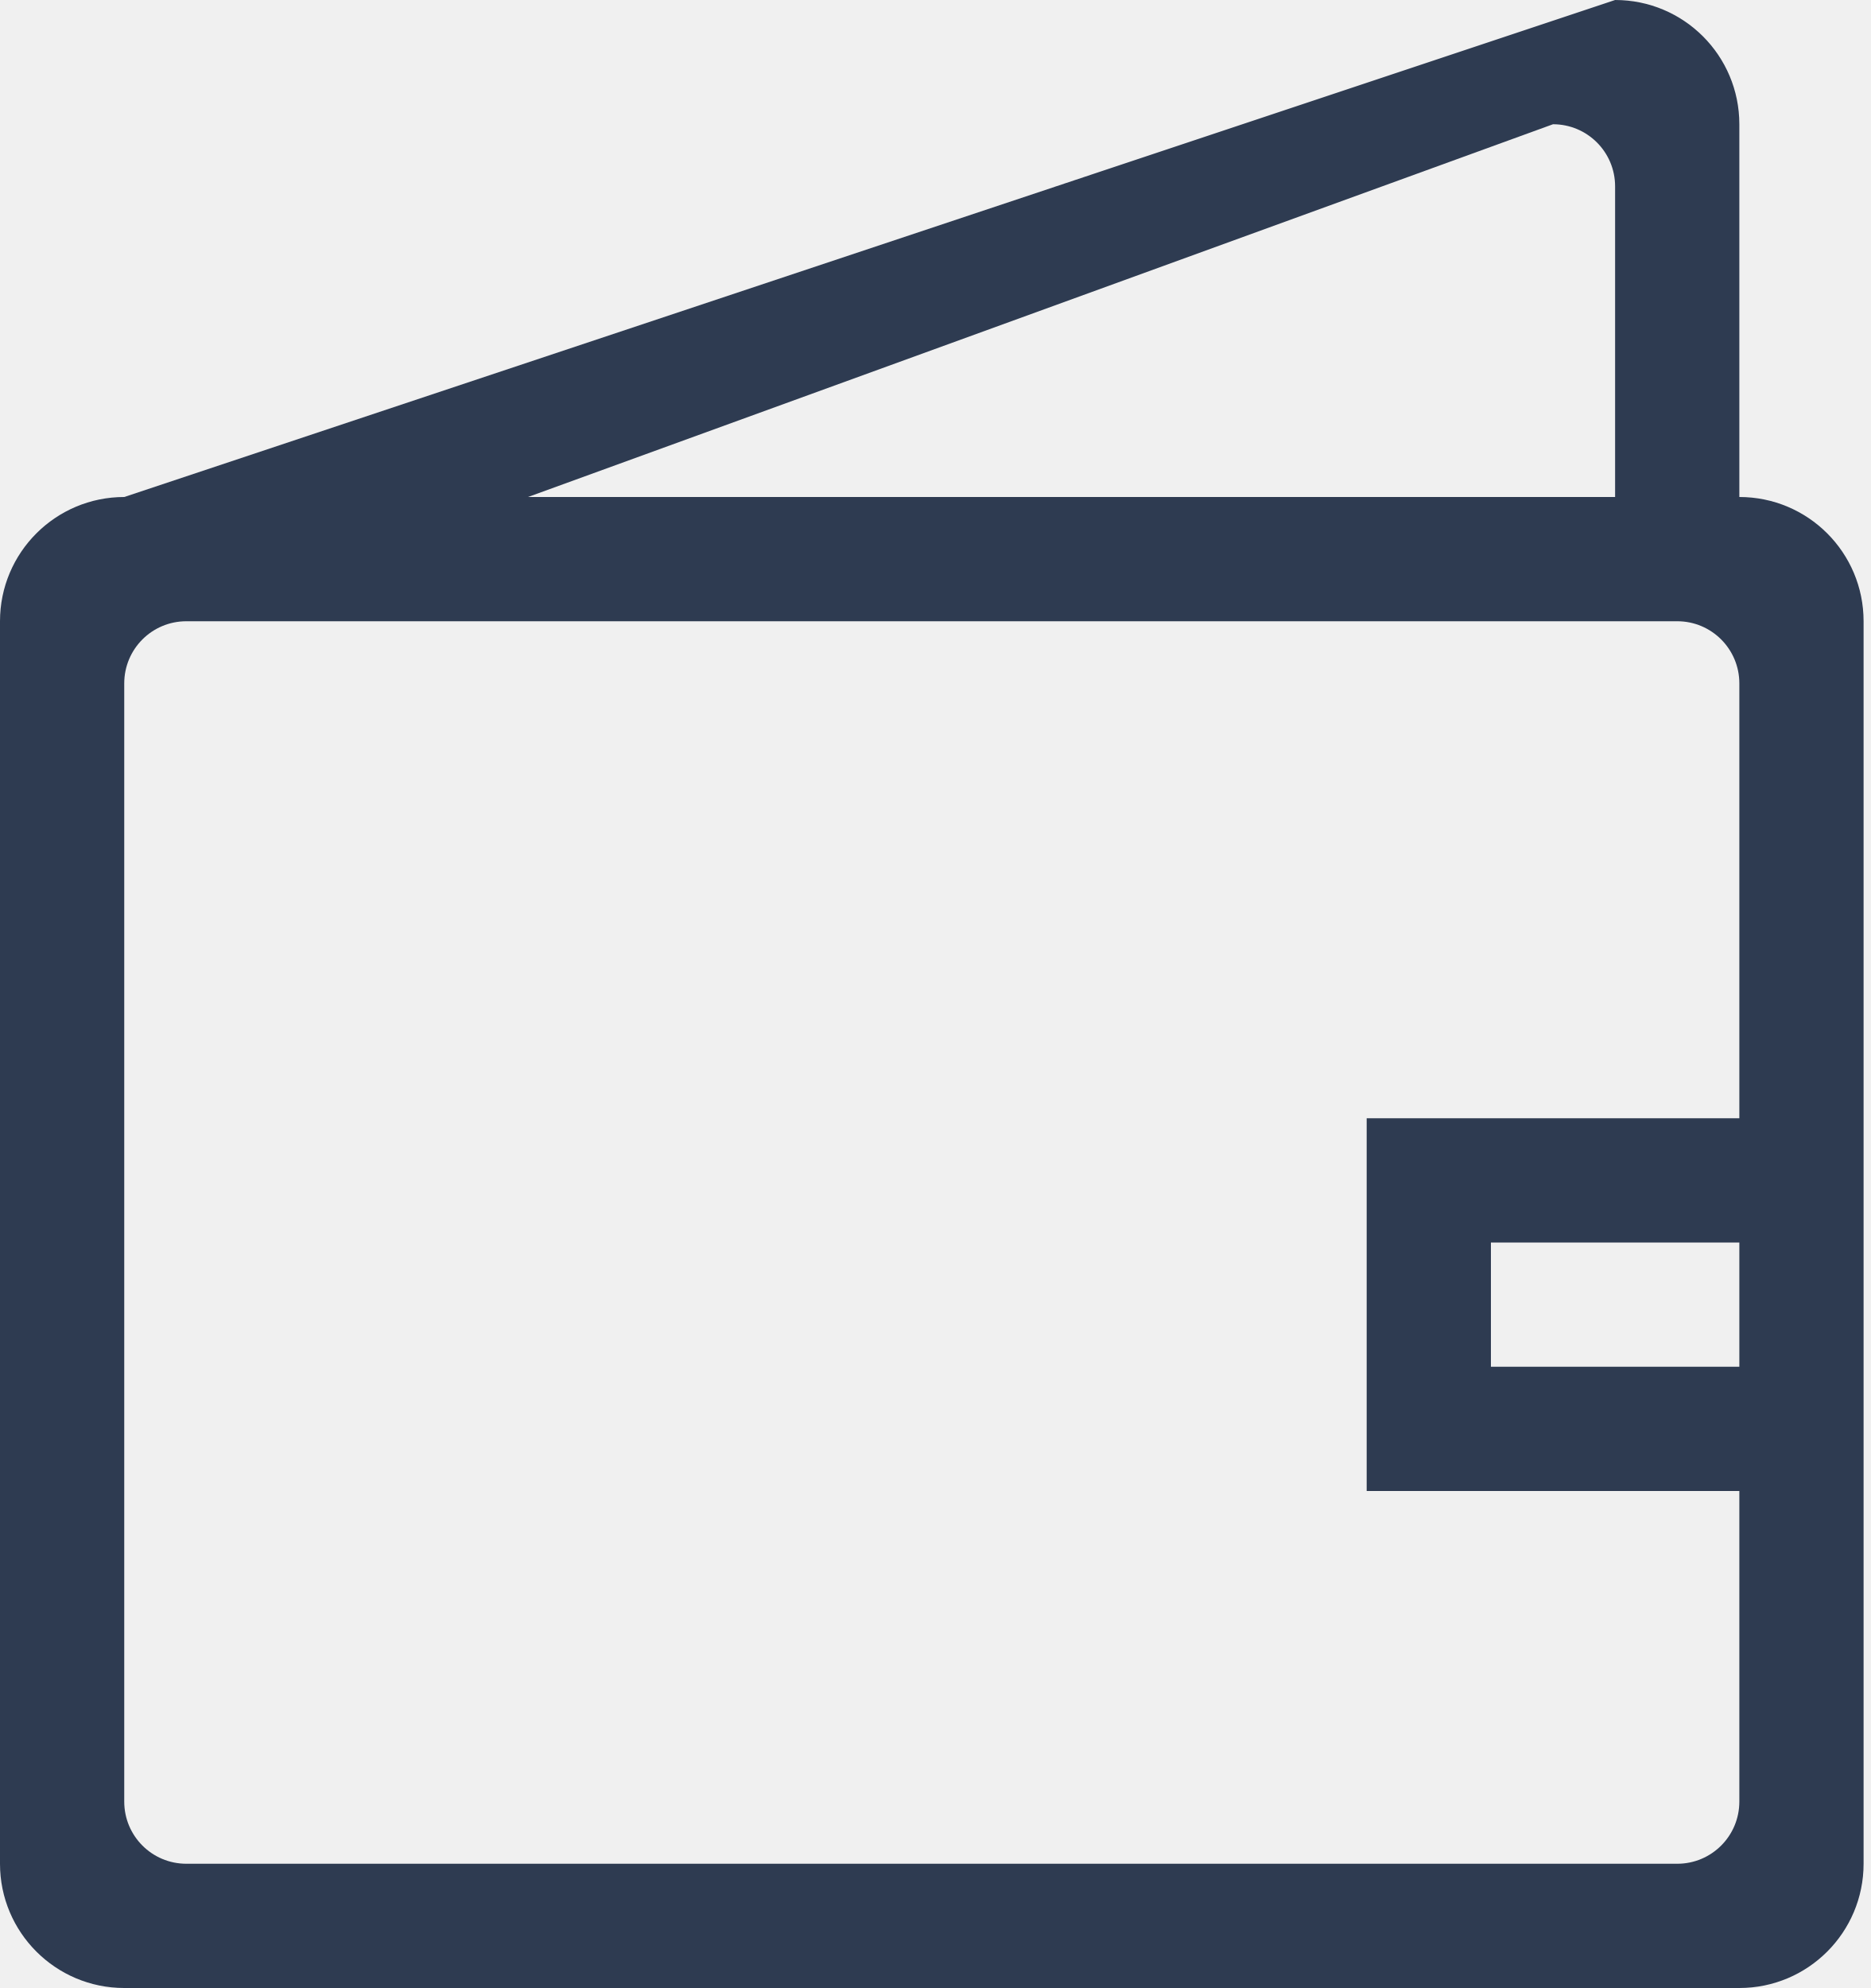
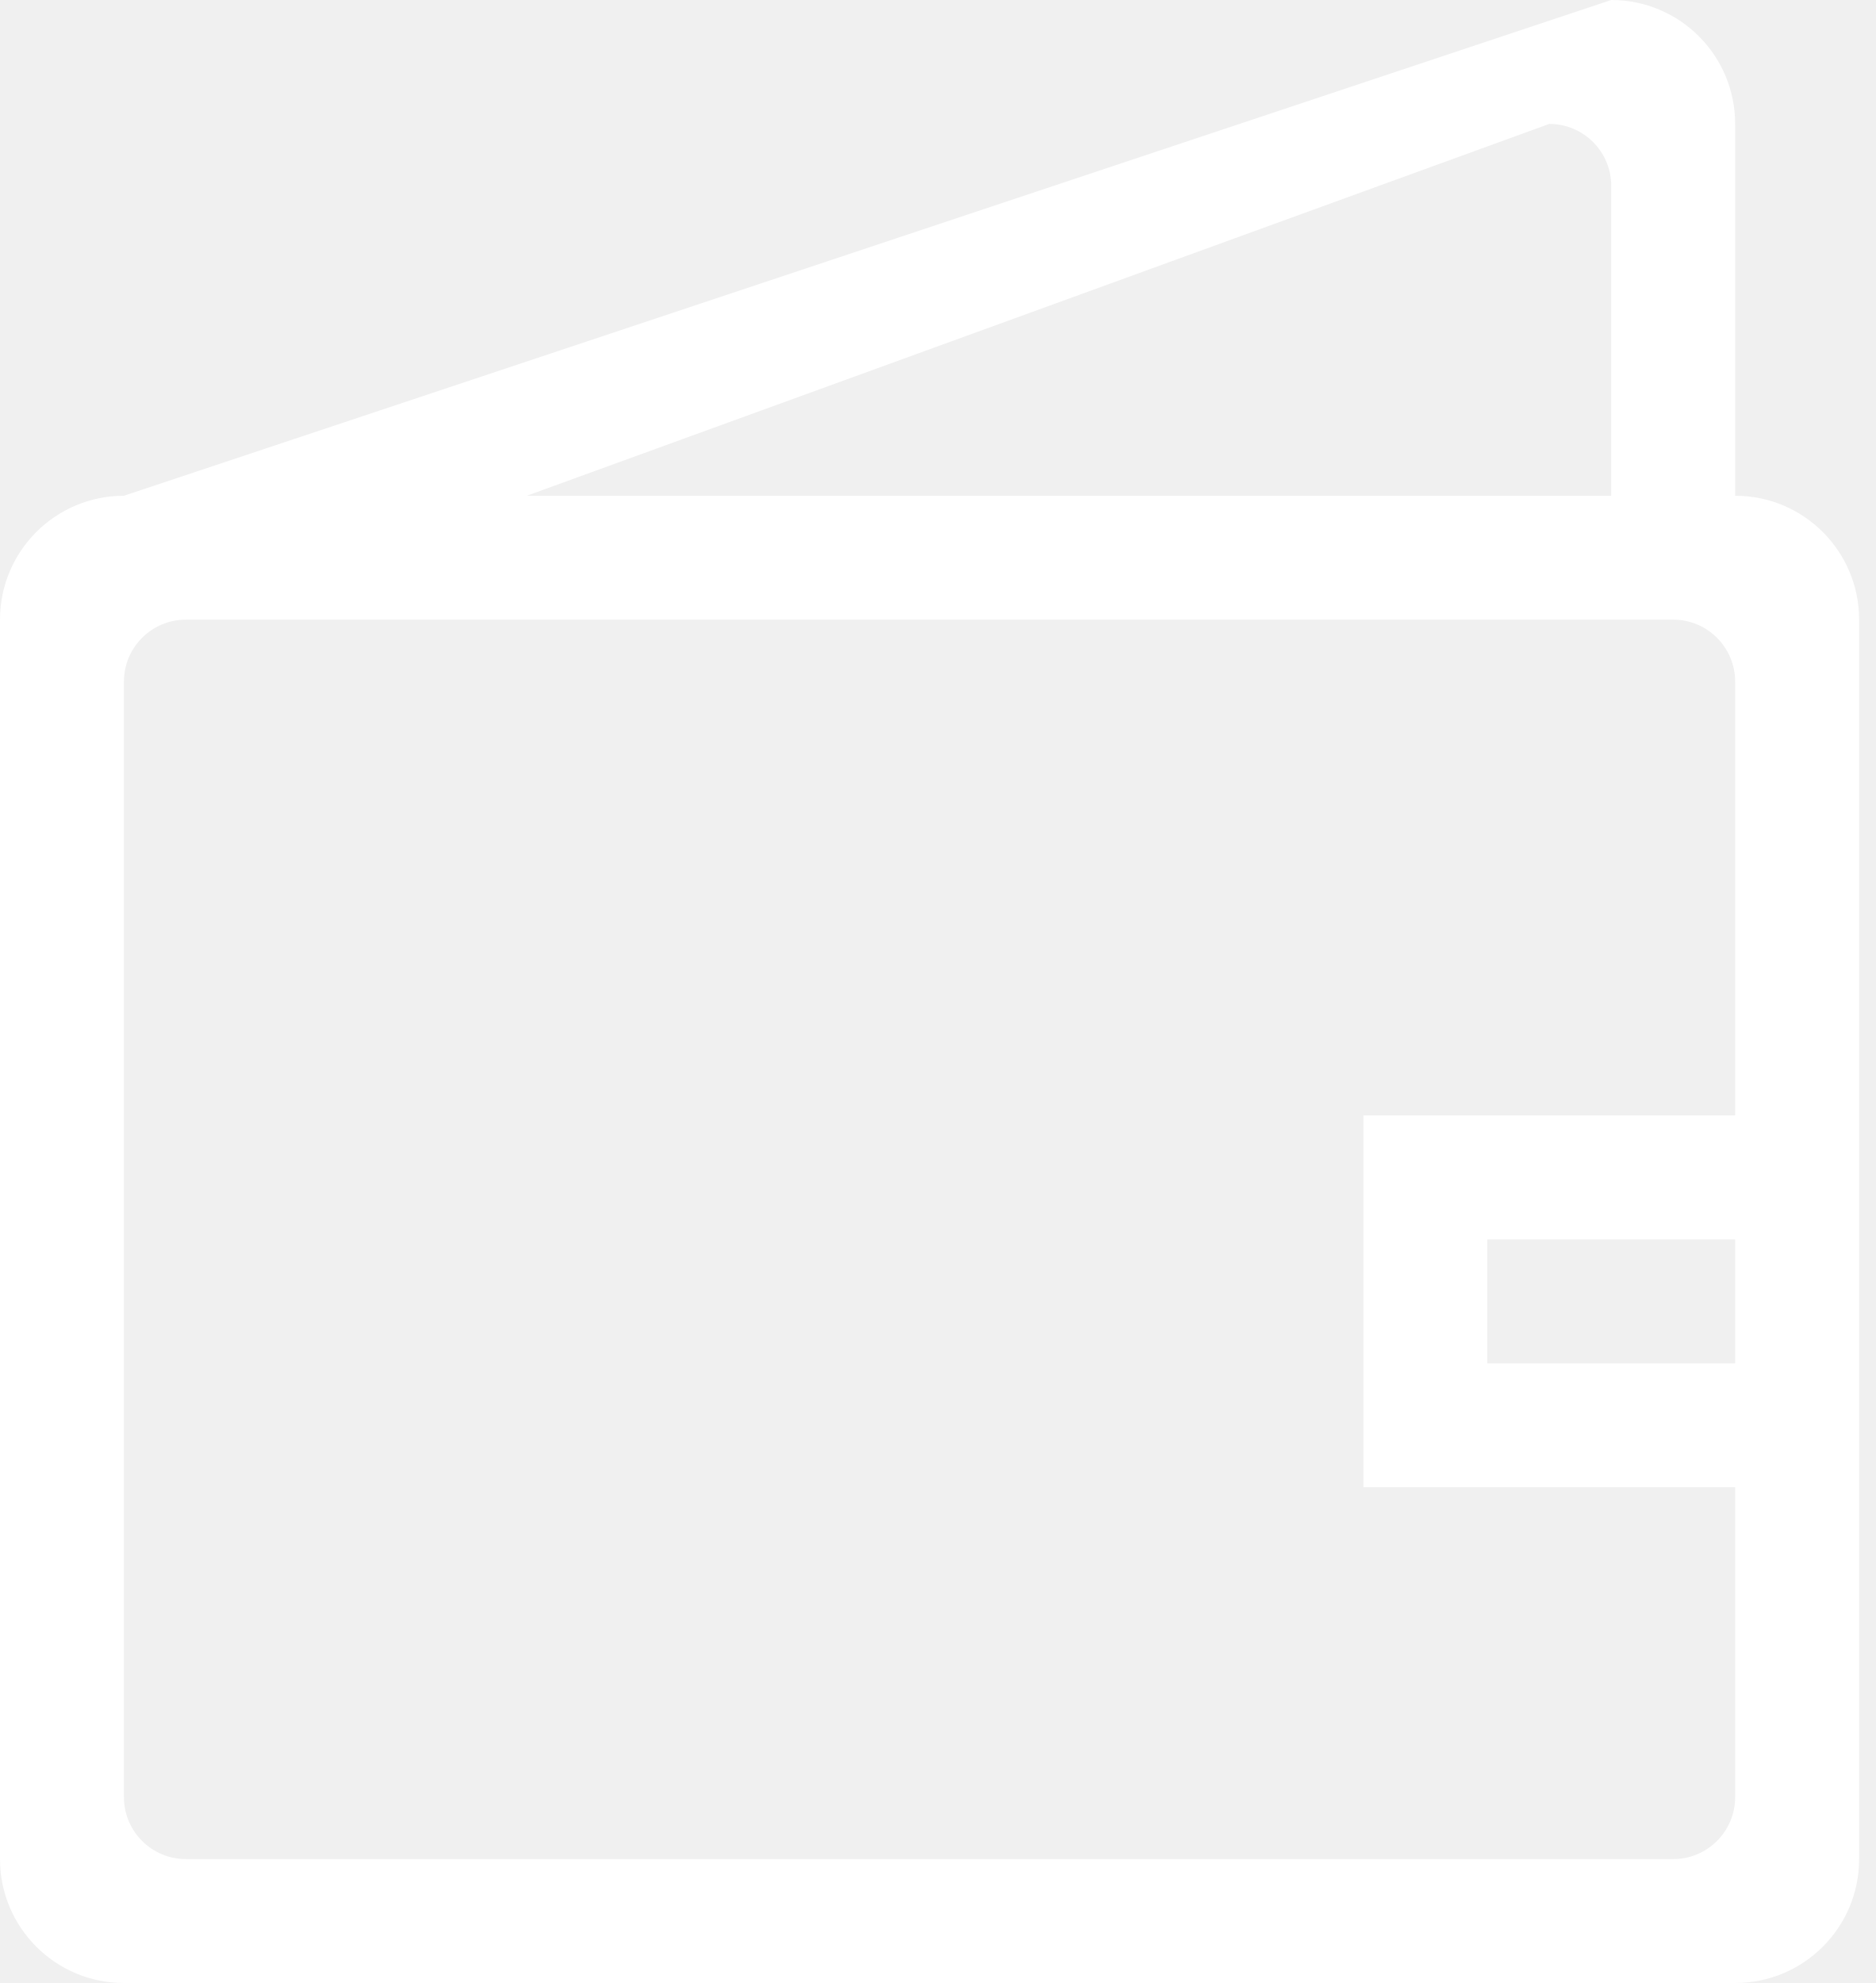
- <svg xmlns="http://www.w3.org/2000/svg" width="32px" height="34px" viewBox="0 0 32 34" version="1.1">
+ <svg xmlns="http://www.w3.org/2000/svg" width="35px" height="37px" viewBox="0 0 35 37" version="1.1">
  <defs />
-   <g id="Welcome" stroke="none" stroke-width="1" fill="none" fill-rule="evenodd">
-     <g id="WEBSITE-DESIGN" transform="translate(-781, -747)" fill-rule="nonzero" fill="#2E3B51">
-       <g id="BOTTOM-BAR" transform="translate(0, 641)">
-         <g id="USP" transform="translate(284, 106)">
-           <path d="M526.749,34 L524.624,34 L499.125,34 C497.951,34 497,33.048 497,31.875 L497,10.625 C497,9.451 497.951,8.5 499.125,8.5 L524.624,0 C525.799,0 526.749,0.951 526.749,2.125 L526.749,8.5 C527.924,8.5 528.874,9.451 528.874,10.625 L528.874,19.125 L528.874,25.5 L528.874,31.875 C528.874,33.048 527.924,34 526.749,34 Z M524.624,3.188 C524.624,2.6 524.148,2.125 523.562,2.125 L506.031,8.5 L524.624,8.5 L524.624,3.188 Z M526.749,21.25 L522.5,21.25 L522.5,23.375 L526.749,23.375 L526.749,21.25 Z M526.749,25.5 L520.375,25.5 L520.375,19.125 L526.749,19.125 L526.749,11.688 C526.749,11.1 526.273,10.625 525.688,10.625 L500.187,10.625 C499.6,10.625 499.125,11.1 499.125,11.688 L499.125,30.812 C499.125,31.4 499.6,31.875 500.187,31.875 L525.688,31.875 C526.274,31.875 526.749,31.4 526.749,30.812 L526.749,25.5 Z" id="payment_logo" />
+   <g id="Page-1" stroke="none" stroke-width="1" fill="none" fill-rule="evenodd">
+     <g id="MASTER-WEBSITE-DESIGN" transform="translate(-703, -747)" fill-rule="nonzero" fill="#FFFFFF">
+       <g id="USP" transform="translate(0, 714)">
+         <g id="PAYMENT" transform="translate(570, 33)">
+           <path d="M165.374,37 L163.062,37 L135.312,37 C134.035,37 133,35.964 133,34.688 L133,11.562 C133,10.285 134.035,9.25 135.312,9.25 L163.062,0 C164.34,0 165.374,1.035 165.374,2.312 L165.374,9.25 C166.652,9.25 167.687,10.285 167.687,11.562 L167.687,20.812 L167.687,27.75 L167.687,34.688 C167.687,35.964 166.652,37 165.374,37 Z M163.062,3.469 C163.062,2.829 162.544,2.312 161.906,2.312 L142.828,9.25 L163.062,9.25 L163.062,3.469 Z M165.374,23.125 L160.75,23.125 L160.75,25.438 L165.374,25.438 L165.374,23.125 Z M165.374,27.75 L158.438,27.75 L158.438,20.812 L165.374,20.812 L165.374,12.719 C165.374,12.08 164.856,11.562 164.219,11.562 L136.468,11.562 C135.83,11.562 135.312,12.08 135.312,12.719 L135.312,33.531 C135.312,34.17 135.83,34.688 136.468,34.688 L164.219,34.688 C164.857,34.688 165.374,34.17 165.374,33.531 L165.374,27.75 Z" id="payment_logo" />
        </g>
      </g>
    </g>
  </g>
</svg>
